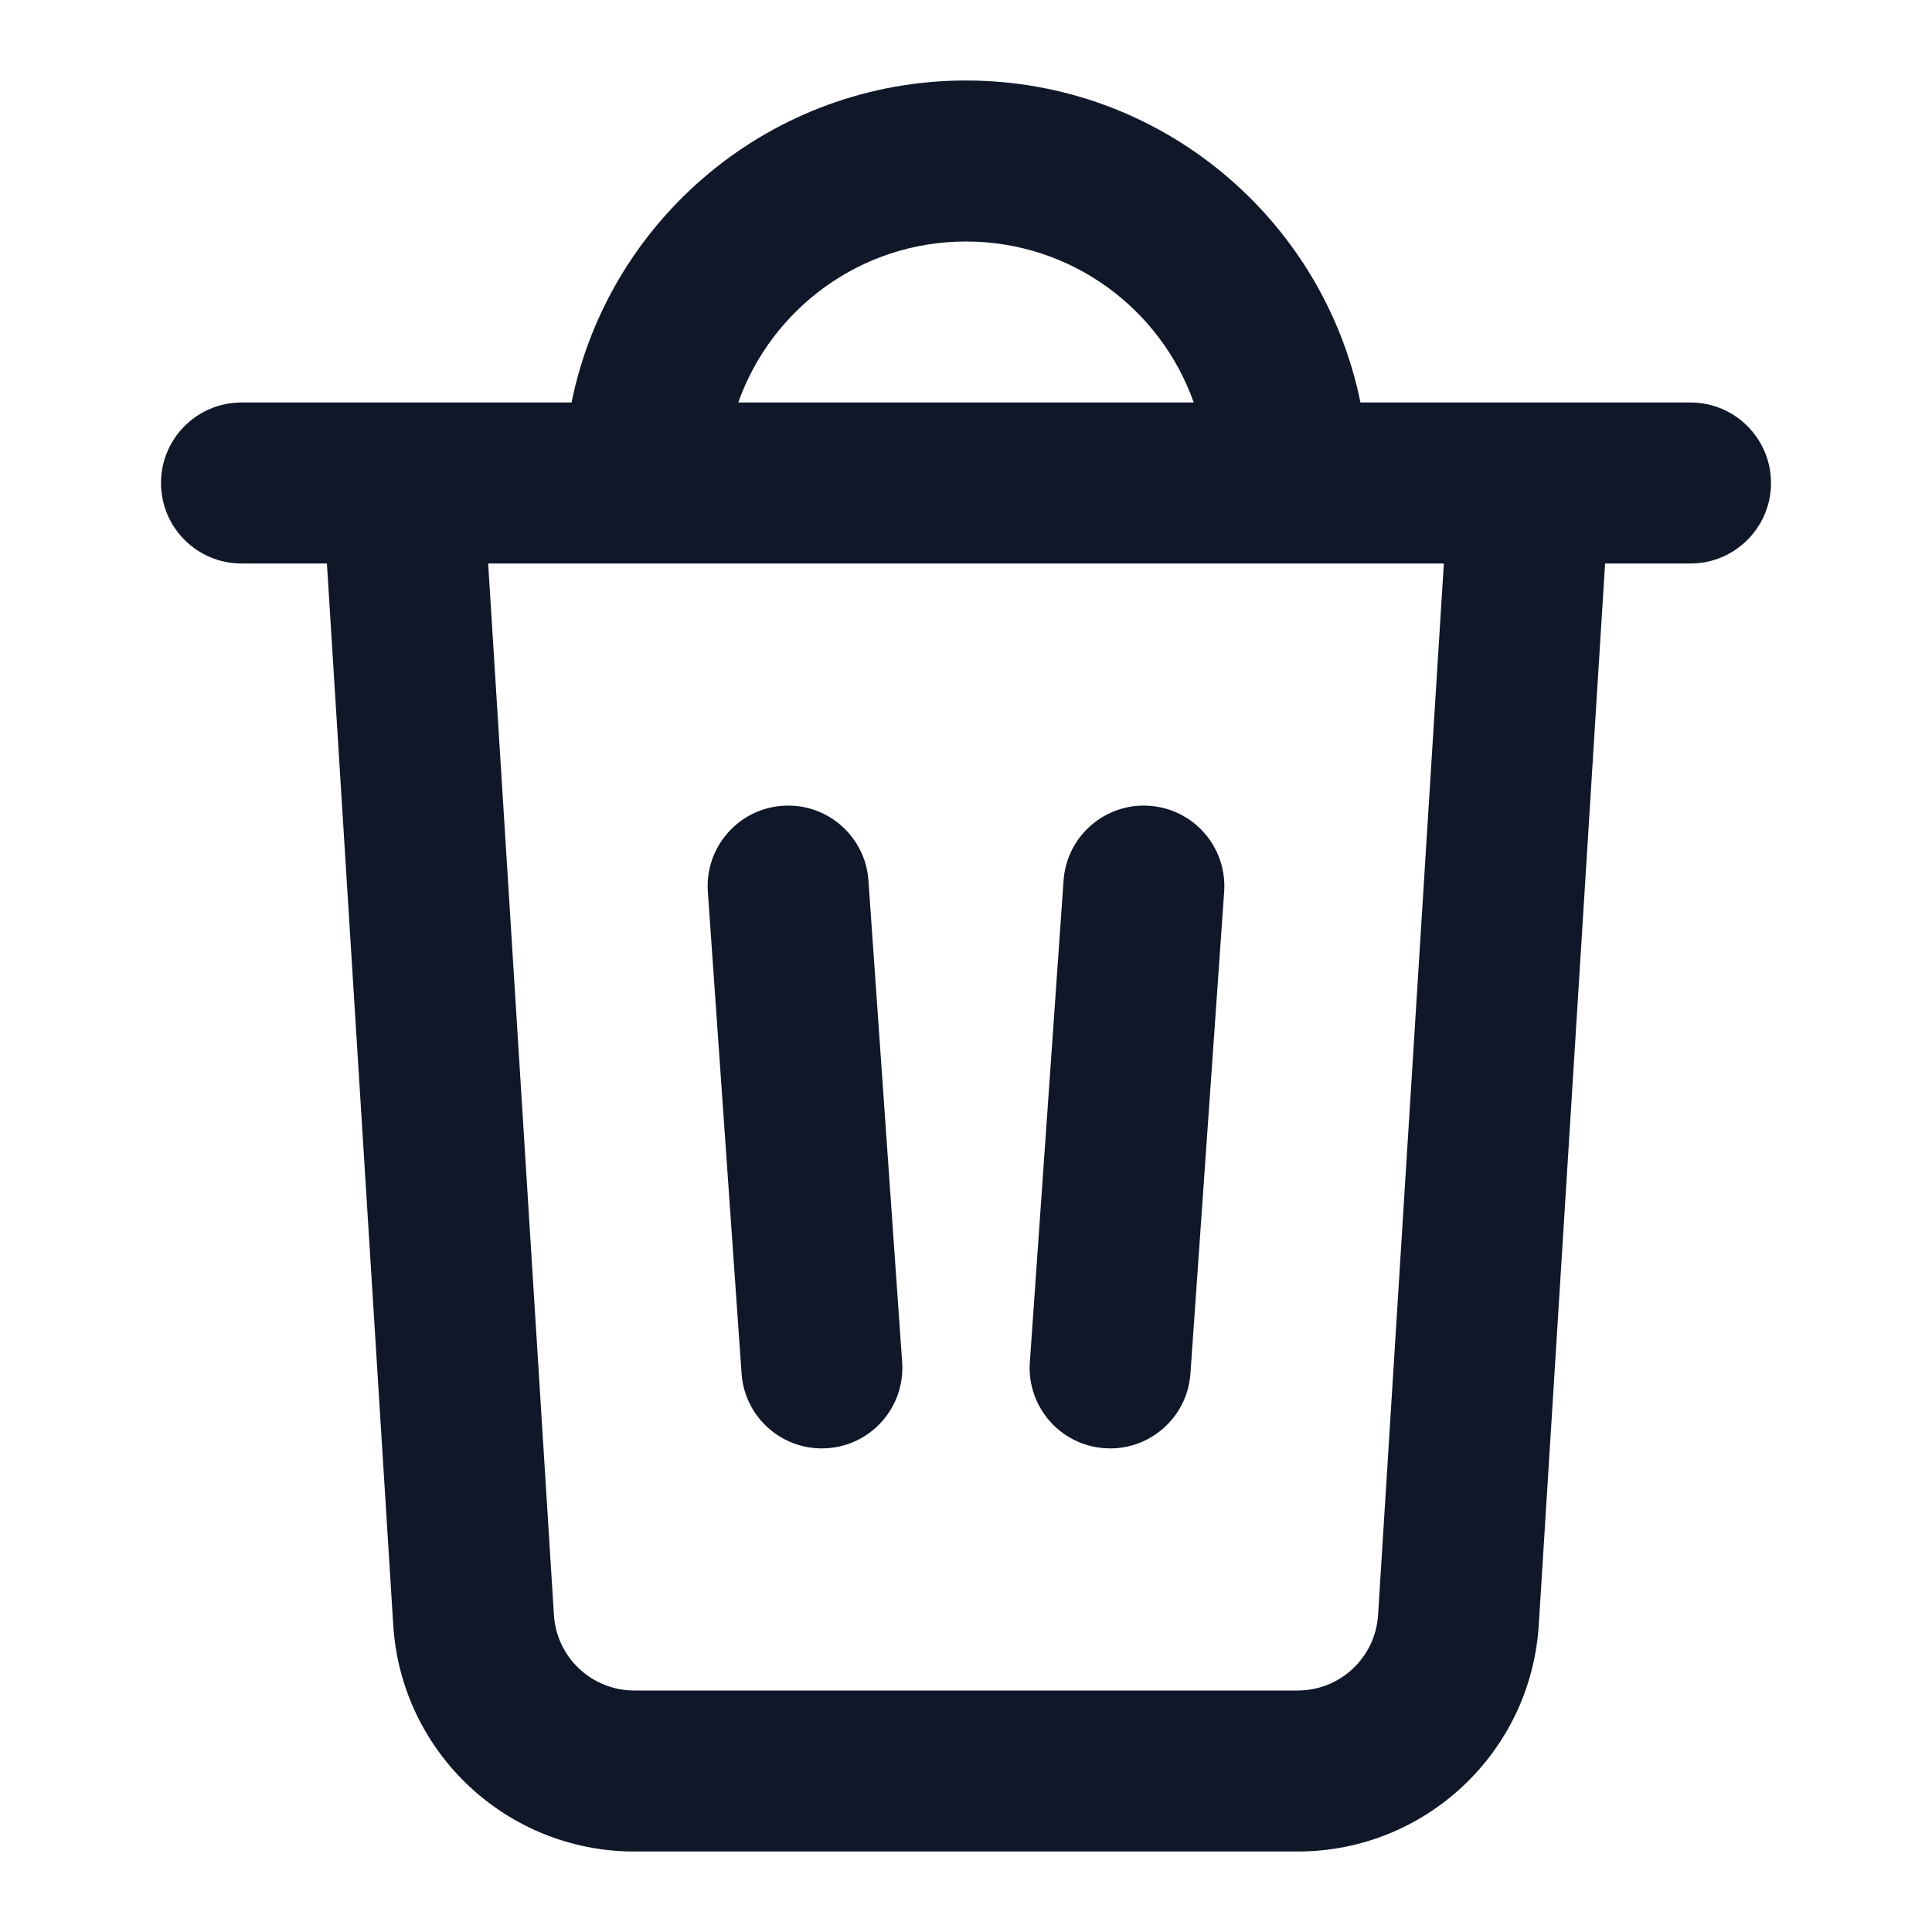
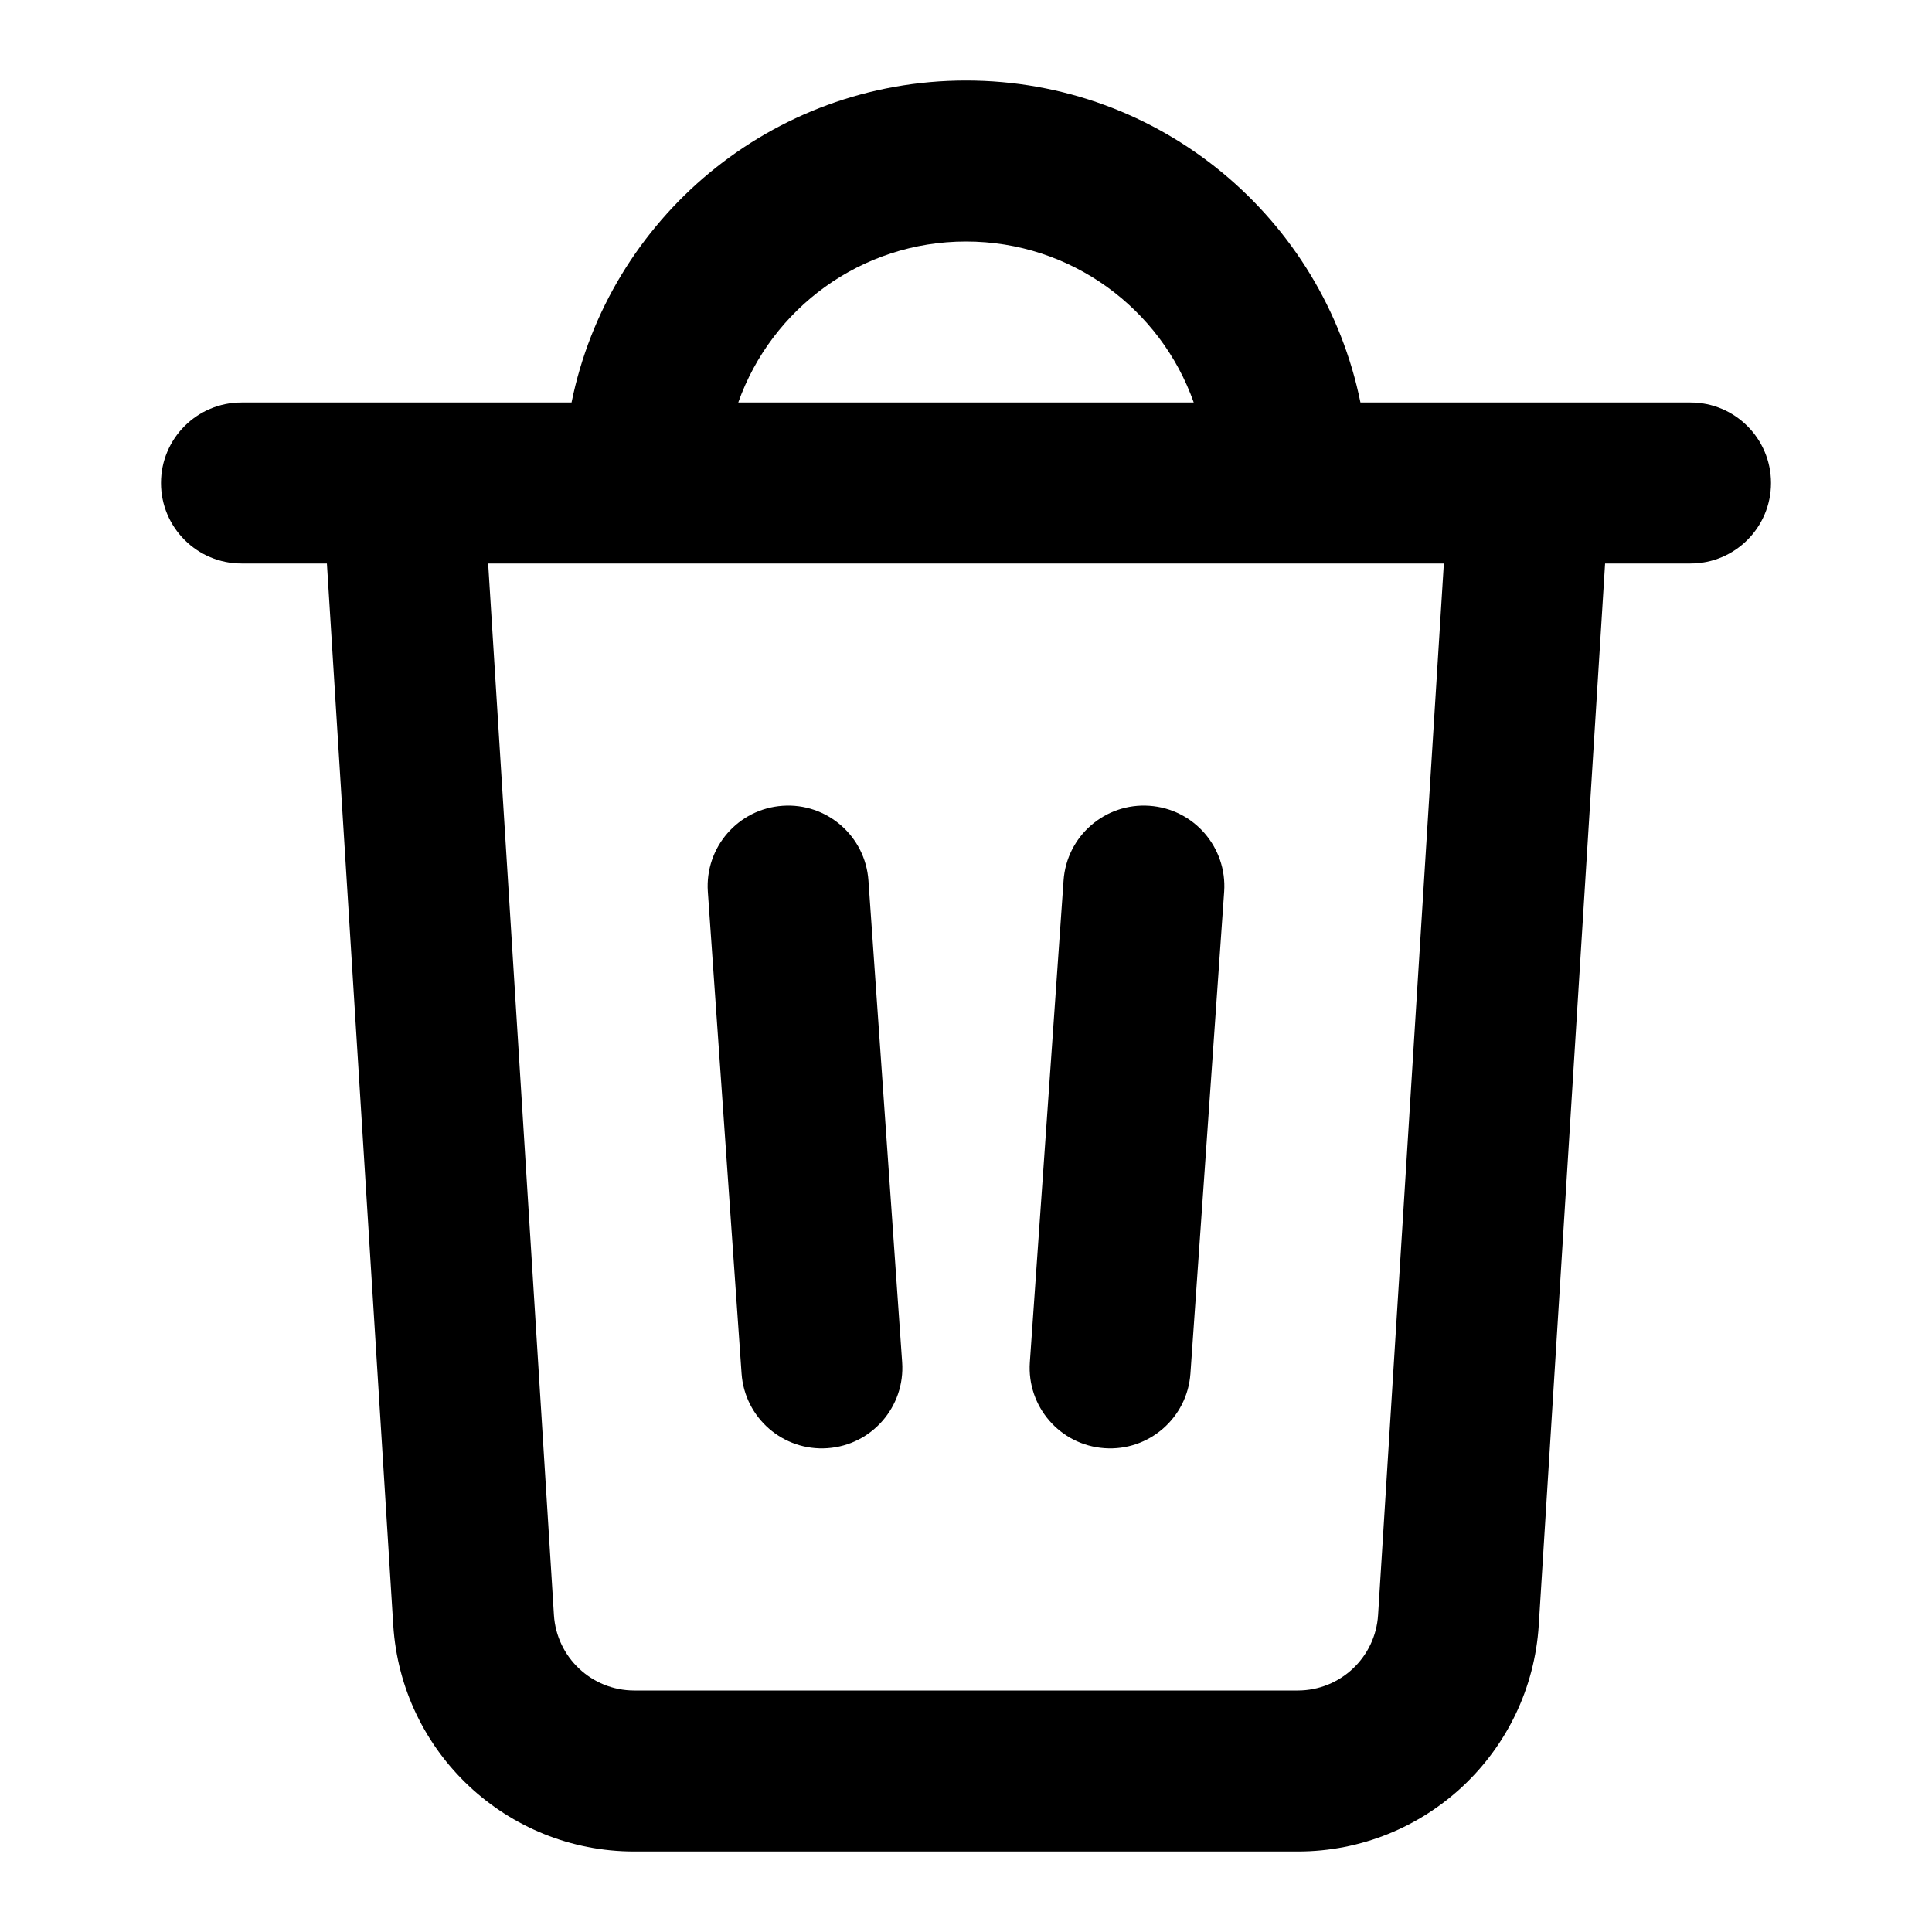
<svg xmlns="http://www.w3.org/2000/svg" width="800px" height="800px" viewBox="0 0 24 24" fill="none">
-   <path fill-rule="evenodd" clip-rule="evenodd" d="M7.1 5H3C2.448 5 2 5.448 2 6C2 6.552 2.448 7 3 7H4.061L4.885 20.187C4.984 21.768 6.295 23 7.879 23H16.121C17.705 23 19.016 21.768 19.115 20.187L19.939 7H21C21.552 7 22 6.552 22 6C22 5.448 21.552 5 21 5H19.007C19.002 5 18.996 5 18.991 5H16.9C16.437 2.718 14.419 1 12 1C9.581 1 7.563 2.718 7.1 5ZM9.171 5H14.829C14.418 3.835 13.306 3 12 3C10.694 3 9.583 3.835 9.171 5ZM17.936 7H6.064L6.881 20.062C6.914 20.589 7.351 21 7.879 21H16.121C16.649 21 17.086 20.589 17.119 20.062L17.936 7ZM14.279 10.01C14.83 10.048 15.245 10.526 15.207 11.077L14.788 17.062C14.75 17.613 14.272 18.029 13.721 17.99C13.17 17.952 12.755 17.474 12.793 16.923L13.212 10.938C13.25 10.387 13.728 9.971 14.279 10.01ZM9.721 10.01C10.272 9.971 10.75 10.387 10.788 10.938L11.207 16.923C11.245 17.474 10.83 17.952 10.279 17.99C9.728 18.029 9.25 17.613 9.212 17.062L8.793 11.077C8.755 10.526 9.17 10.048 9.721 10.01Z" fill="#0F1729" />
+   <path fill-rule="evenodd" clip-rule="evenodd" d="M7.1 5H3C2.448 5 2 5.448 2 6C2 6.552 2.448 7 3 7H4.061L4.885 20.187C4.984 21.768 6.295 23 7.879 23H16.121C17.705 23 19.016 21.768 19.115 20.187L19.939 7H21C21.552 7 22 6.552 22 6C22 5.448 21.552 5 21 5H19.007C19.002 5 18.996 5 18.991 5H16.9C16.437 2.718 14.419 1 12 1C9.581 1 7.563 2.718 7.1 5ZM9.171 5H14.829C14.418 3.835 13.306 3 12 3C10.694 3 9.583 3.835 9.171 5ZM17.936 7H6.064L6.881 20.062C6.914 20.589 7.351 21 7.879 21H16.121C16.649 21 17.086 20.589 17.119 20.062L17.936 7ZM14.279 10.01C14.83 10.048 15.245 10.526 15.207 11.077L14.788 17.062C14.75 17.613 14.272 18.029 13.721 17.99C13.17 17.952 12.755 17.474 12.793 16.923L13.212 10.938C13.25 10.387 13.728 9.971 14.279 10.01ZM9.721 10.01C10.272 9.971 10.75 10.387 10.788 10.938L11.207 16.923C11.245 17.474 10.83 17.952 10.279 17.99C9.728 18.029 9.25 17.613 9.212 17.062L8.793 11.077C8.755 10.526 9.17 10.048 9.721 10.01Z" fill="currentColor" />
</svg>
